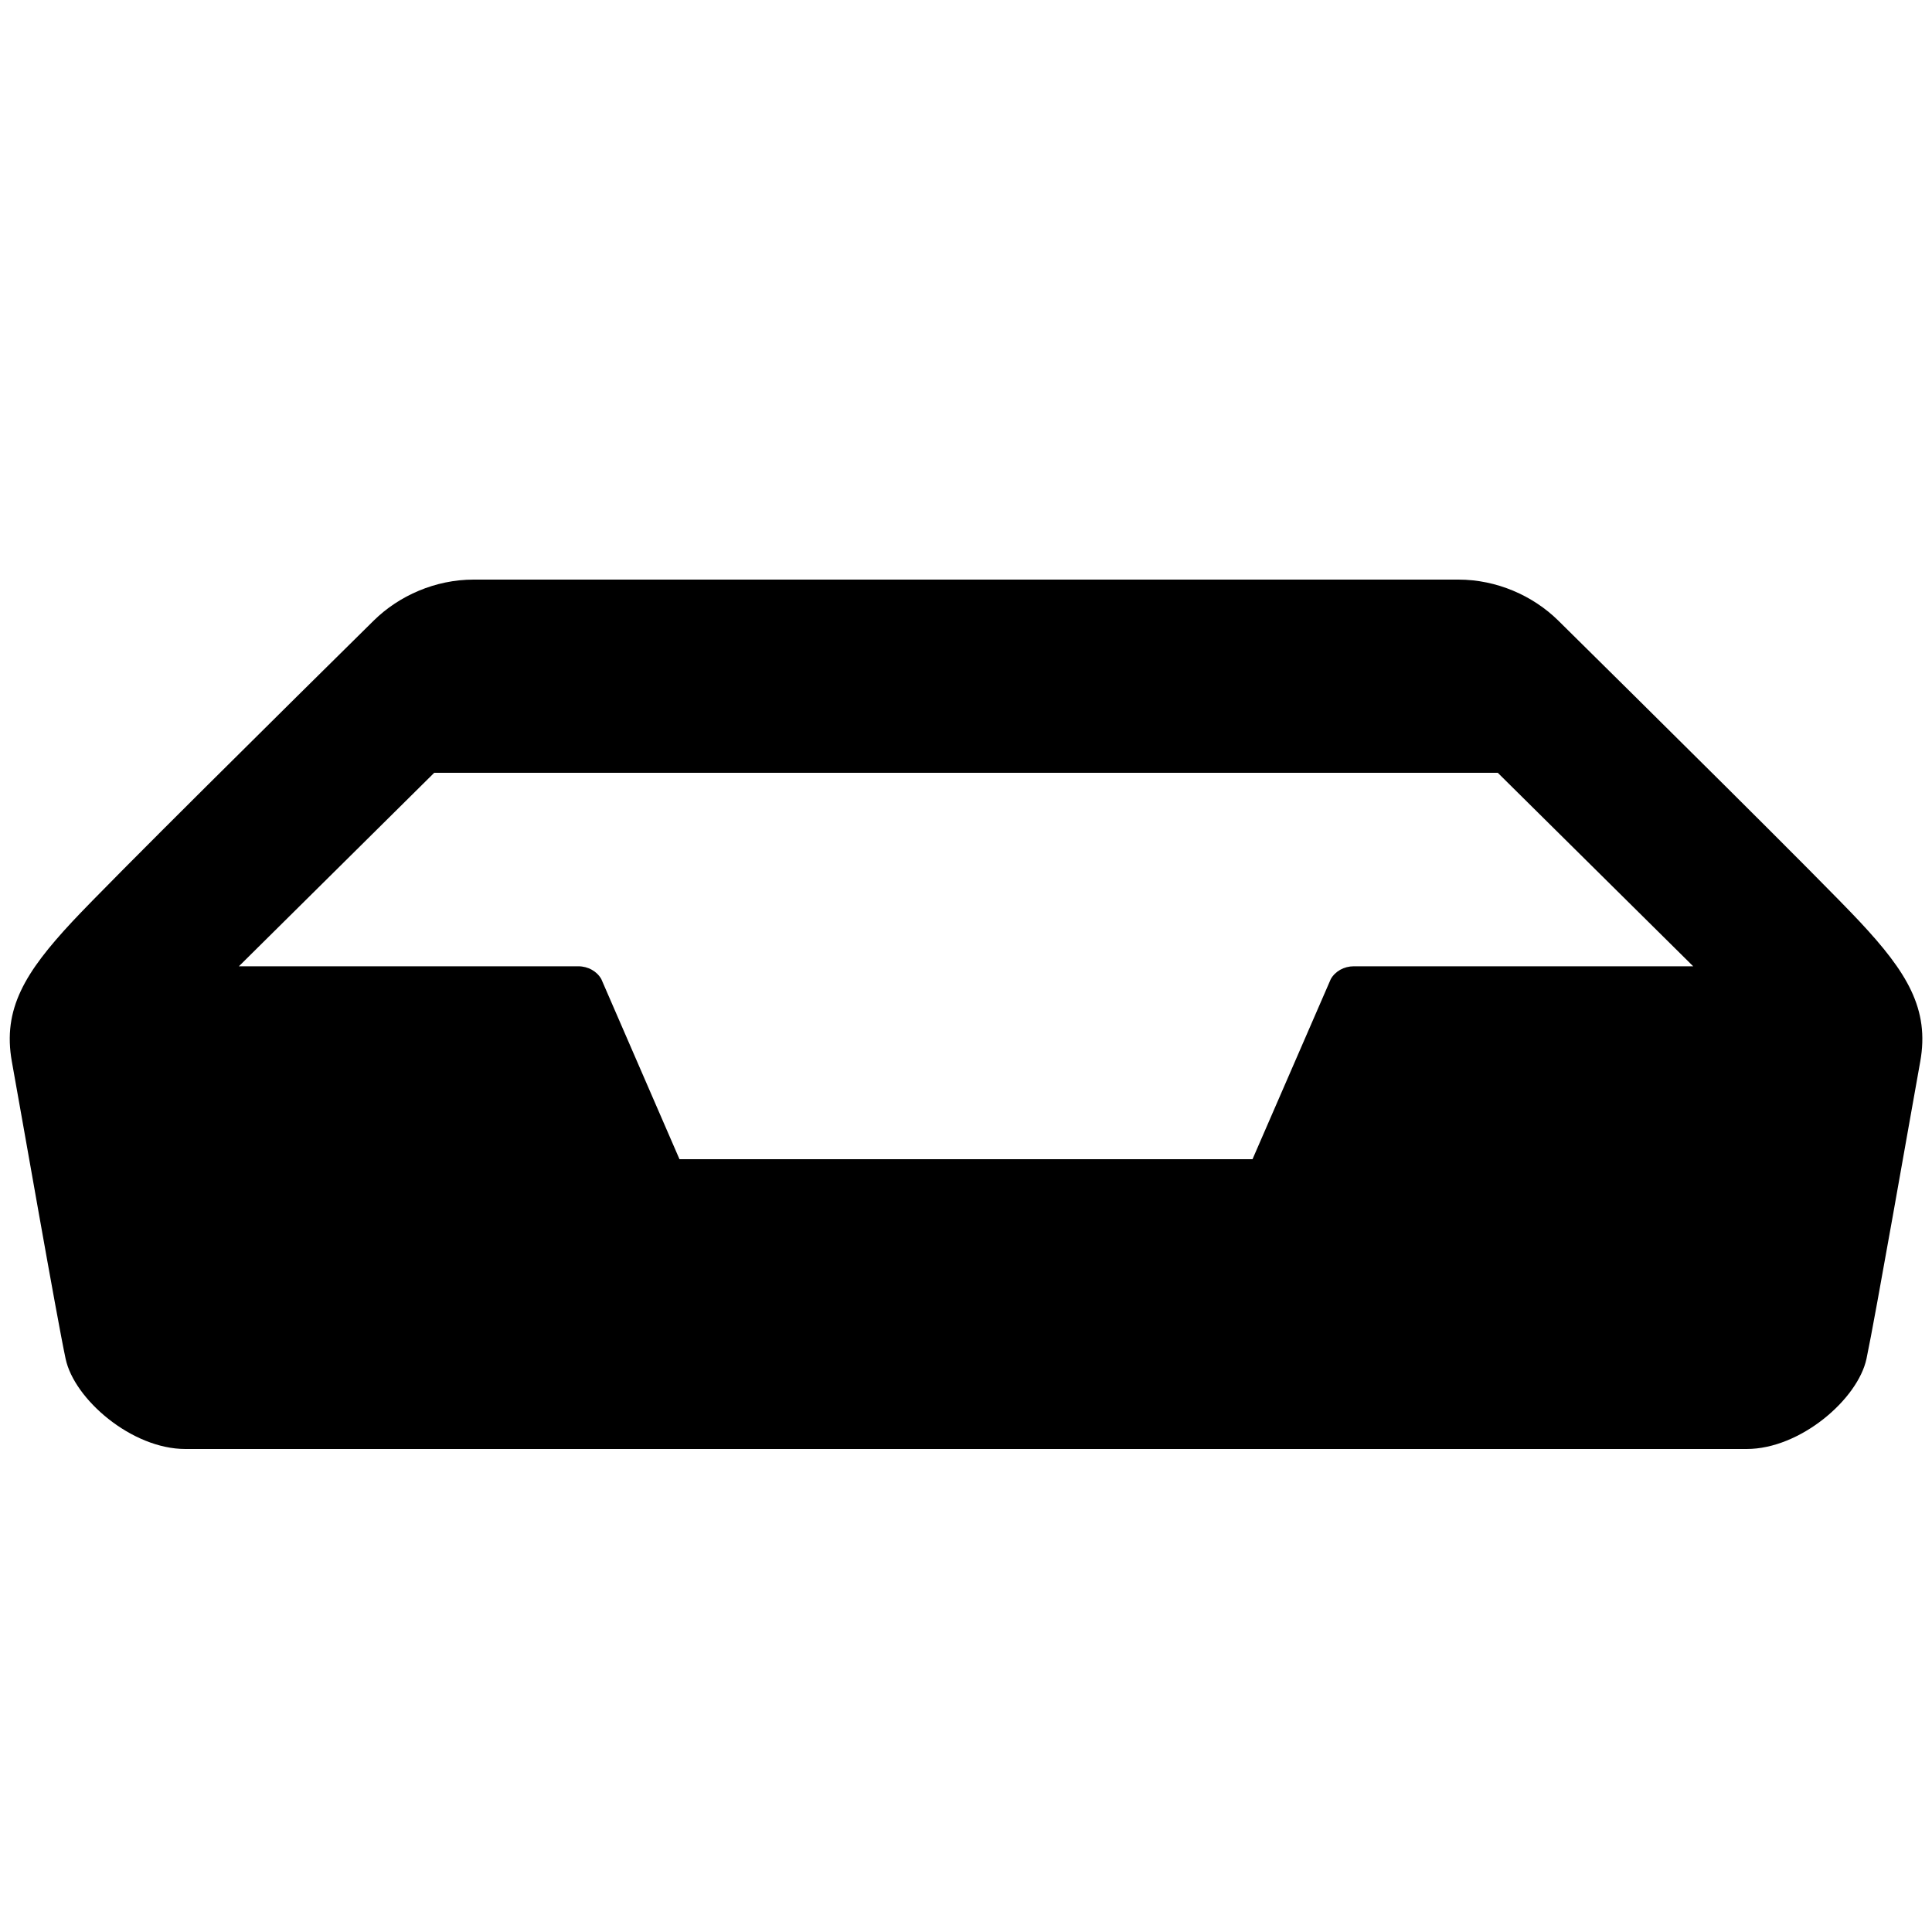
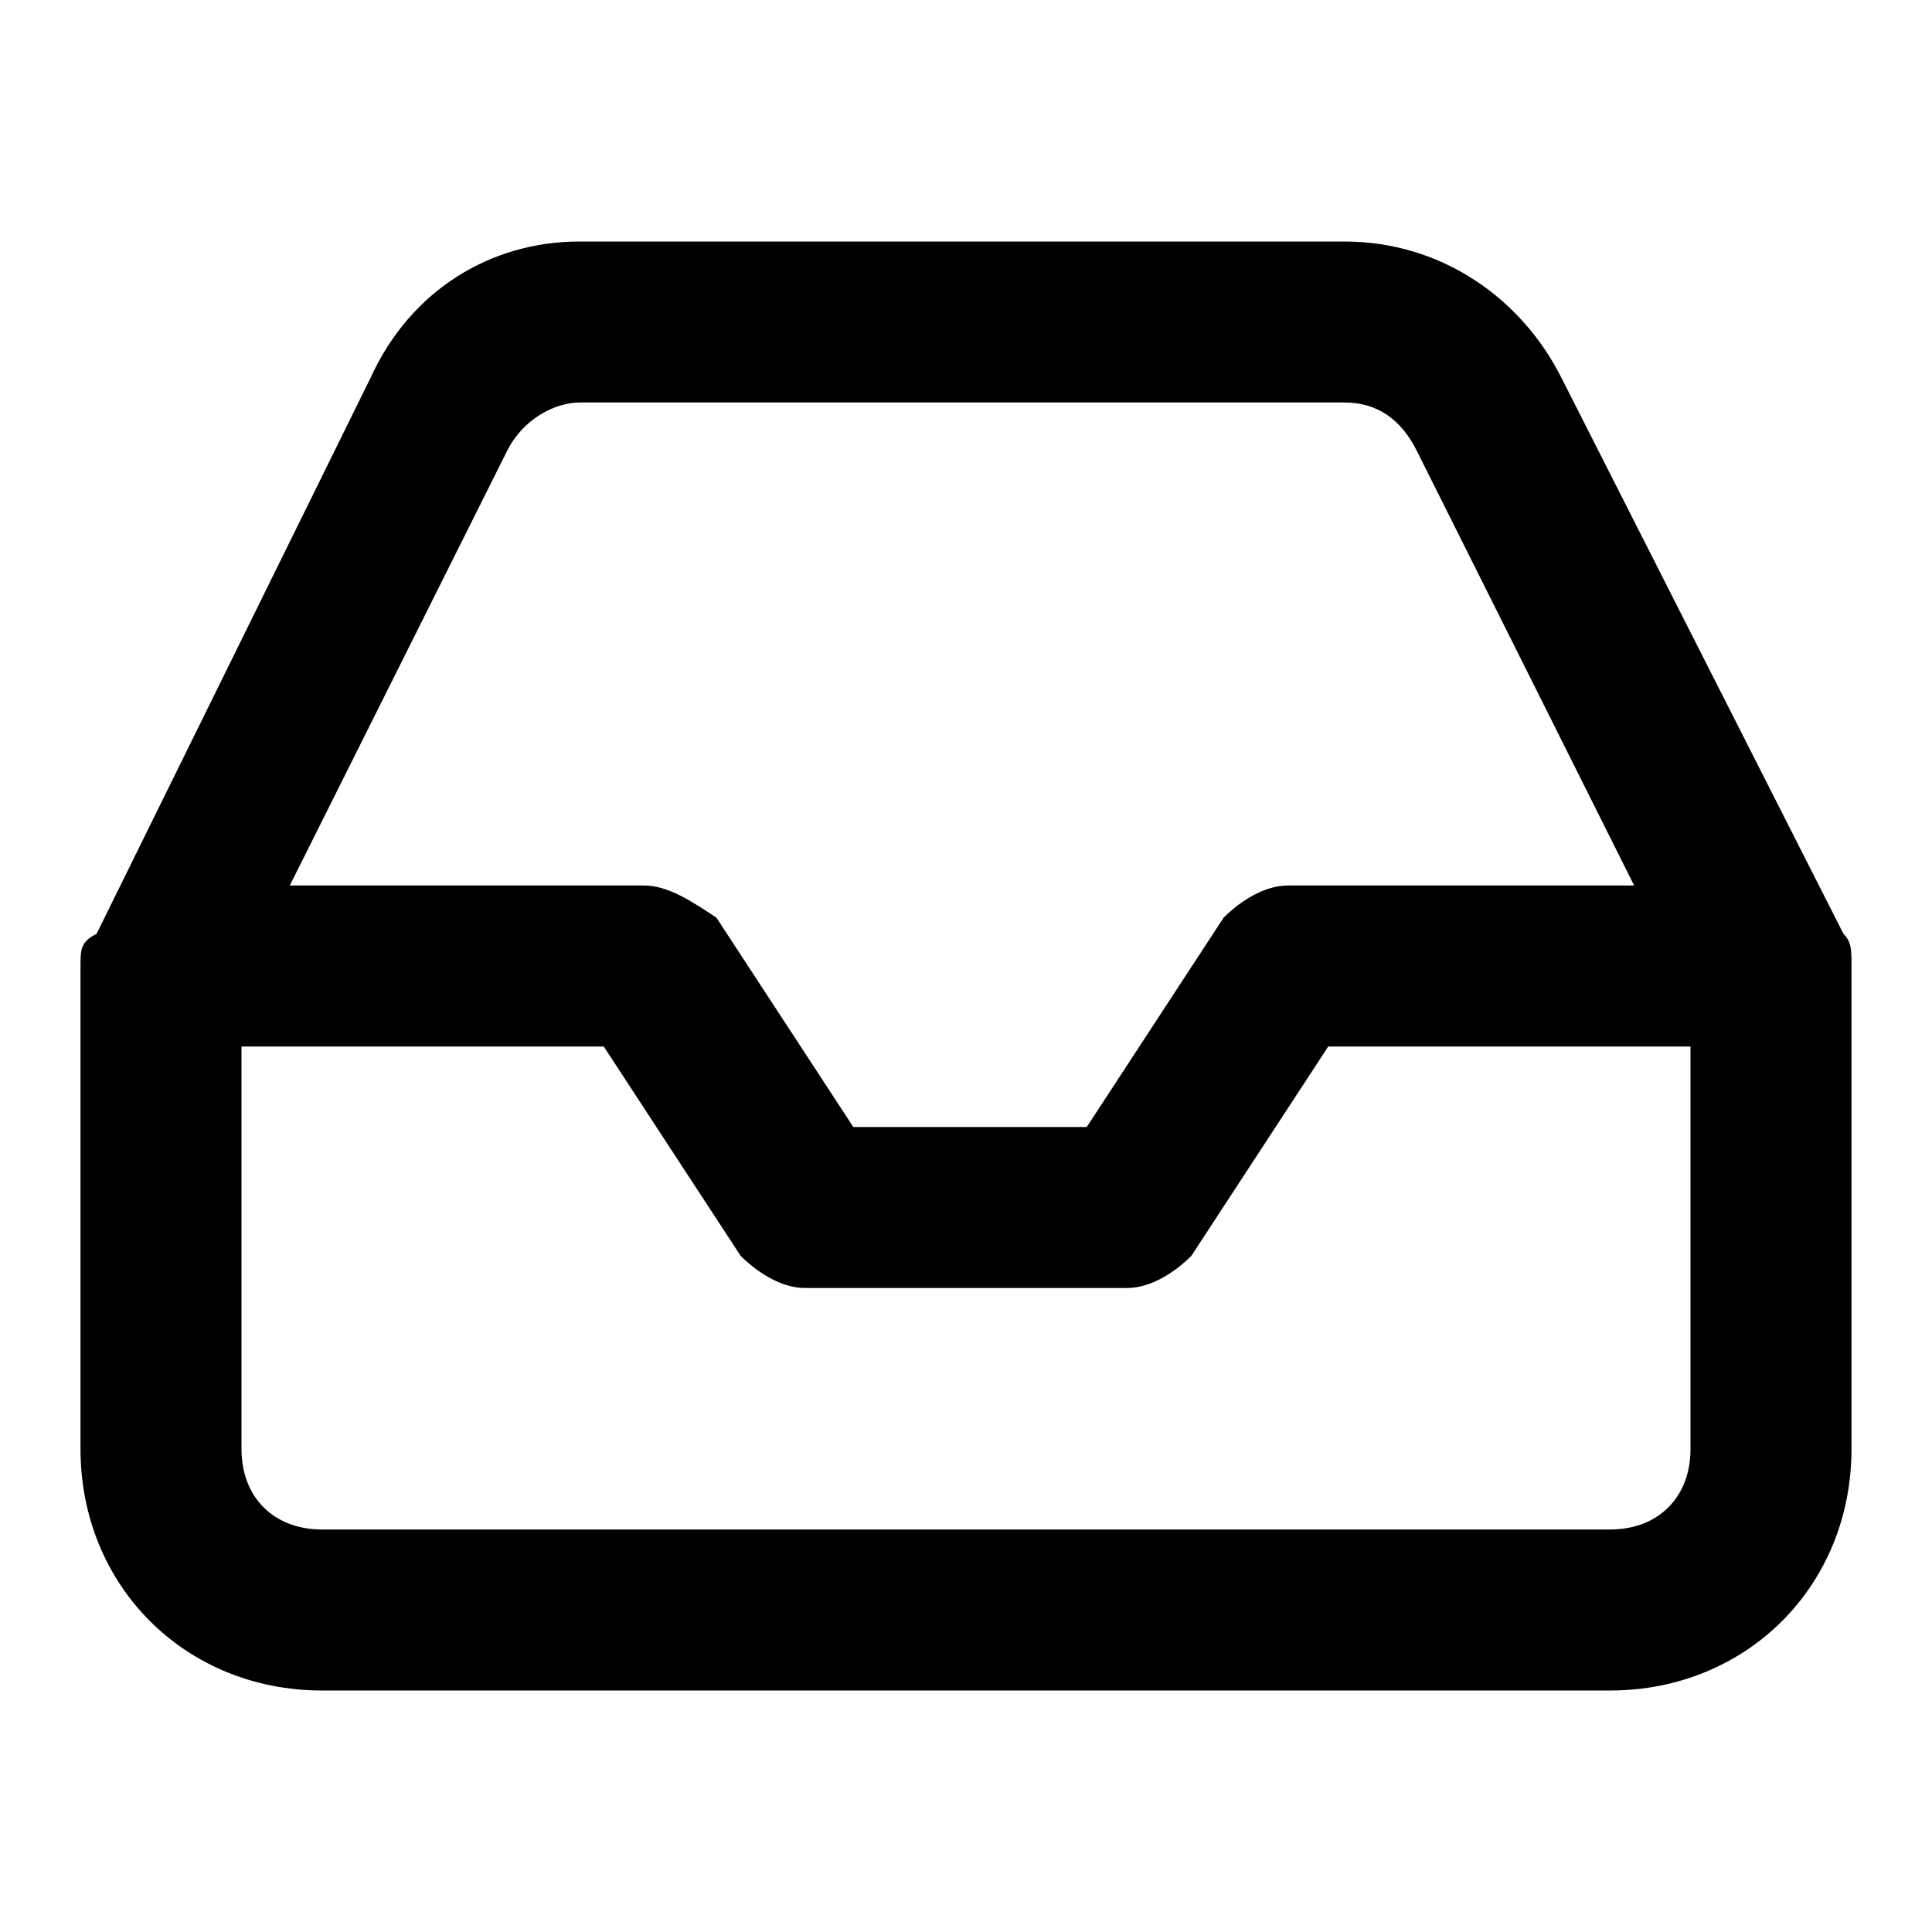
- <svg xmlns="http://www.w3.org/2000/svg" version="1.1" width="20" height="20" viewBox="0 0 20 20">
-   <path d="M19.253 9.542c-0.388-0.416-2.265-2.271-3.122-3.118-0.263-0.259-0.639-0.424-1.033-0.424h-10.196c-0.394 0-0.77 0.165-1.033 0.424-0.858 0.847-2.734 2.701-3.122 3.118-0.485 0.521-0.723 0.902-0.624 1.449s0.466 2.654 0.556 3.074c0.088 0.419 0.684 0.935 1.24 0.935h16.162c0.556 0 1.152-0.516 1.241-0.935s0.457-2.527 0.556-3.074-0.139-0.929-0.625-1.449zM14.014 10.003c-0.101 0-0.193 0.052-0.238 0.133l-0.81 1.864h-5.932l-0.809-1.864c-0.045-0.081-0.137-0.133-0.238-0.133h-3.514l2.022-2.003h11.010l2.023 2.003h-3.514z" />
+ <svg xmlns="http://www.w3.org/2000/svg" version="1.1" width="24" height="24" viewBox="0 0 24 24">
+   <path d="M22.9 11.6c0 0 0 0 0 0l-3.5-6.9c-0.5-1-1.5-1.7-2.7-1.7h-9.5c-1.1 0-2.1 0.6-2.6 1.7l-3.4 6.9c0 0 0 0 0 0-0.2 0.1-0.2 0.2-0.2 0.4v6c0 1.7 1.3 3 3 3h16c1.7 0 3-1.3 3-3v-6c0-0.2 0-0.3-0.1-0.4zM6.3 5.6c0 0 0 0 0 0 0.2-0.4 0.6-0.6 0.9-0.6h9.5c0.4 0 0.7 0.2 0.9 0.6l2.7 5.4h-4.3c-0.3 0-0.6 0.2-0.8 0.4l-1.7 2.6h-2.9l-1.7-2.6c-0.3-0.2-0.6-0.4-0.9-0.4h-4.4l2.7-5.4zM20 19h-16c-0.6 0-1-0.4-1-1v-5h4.5l1.7 2.6c0.2 0.2 0.5 0.4 0.8 0.4h4c0.3 0 0.6-0.2 0.8-0.4l1.7-2.6h4.5v5c0 0.6-0.4 1-1 1z" />
</svg>
